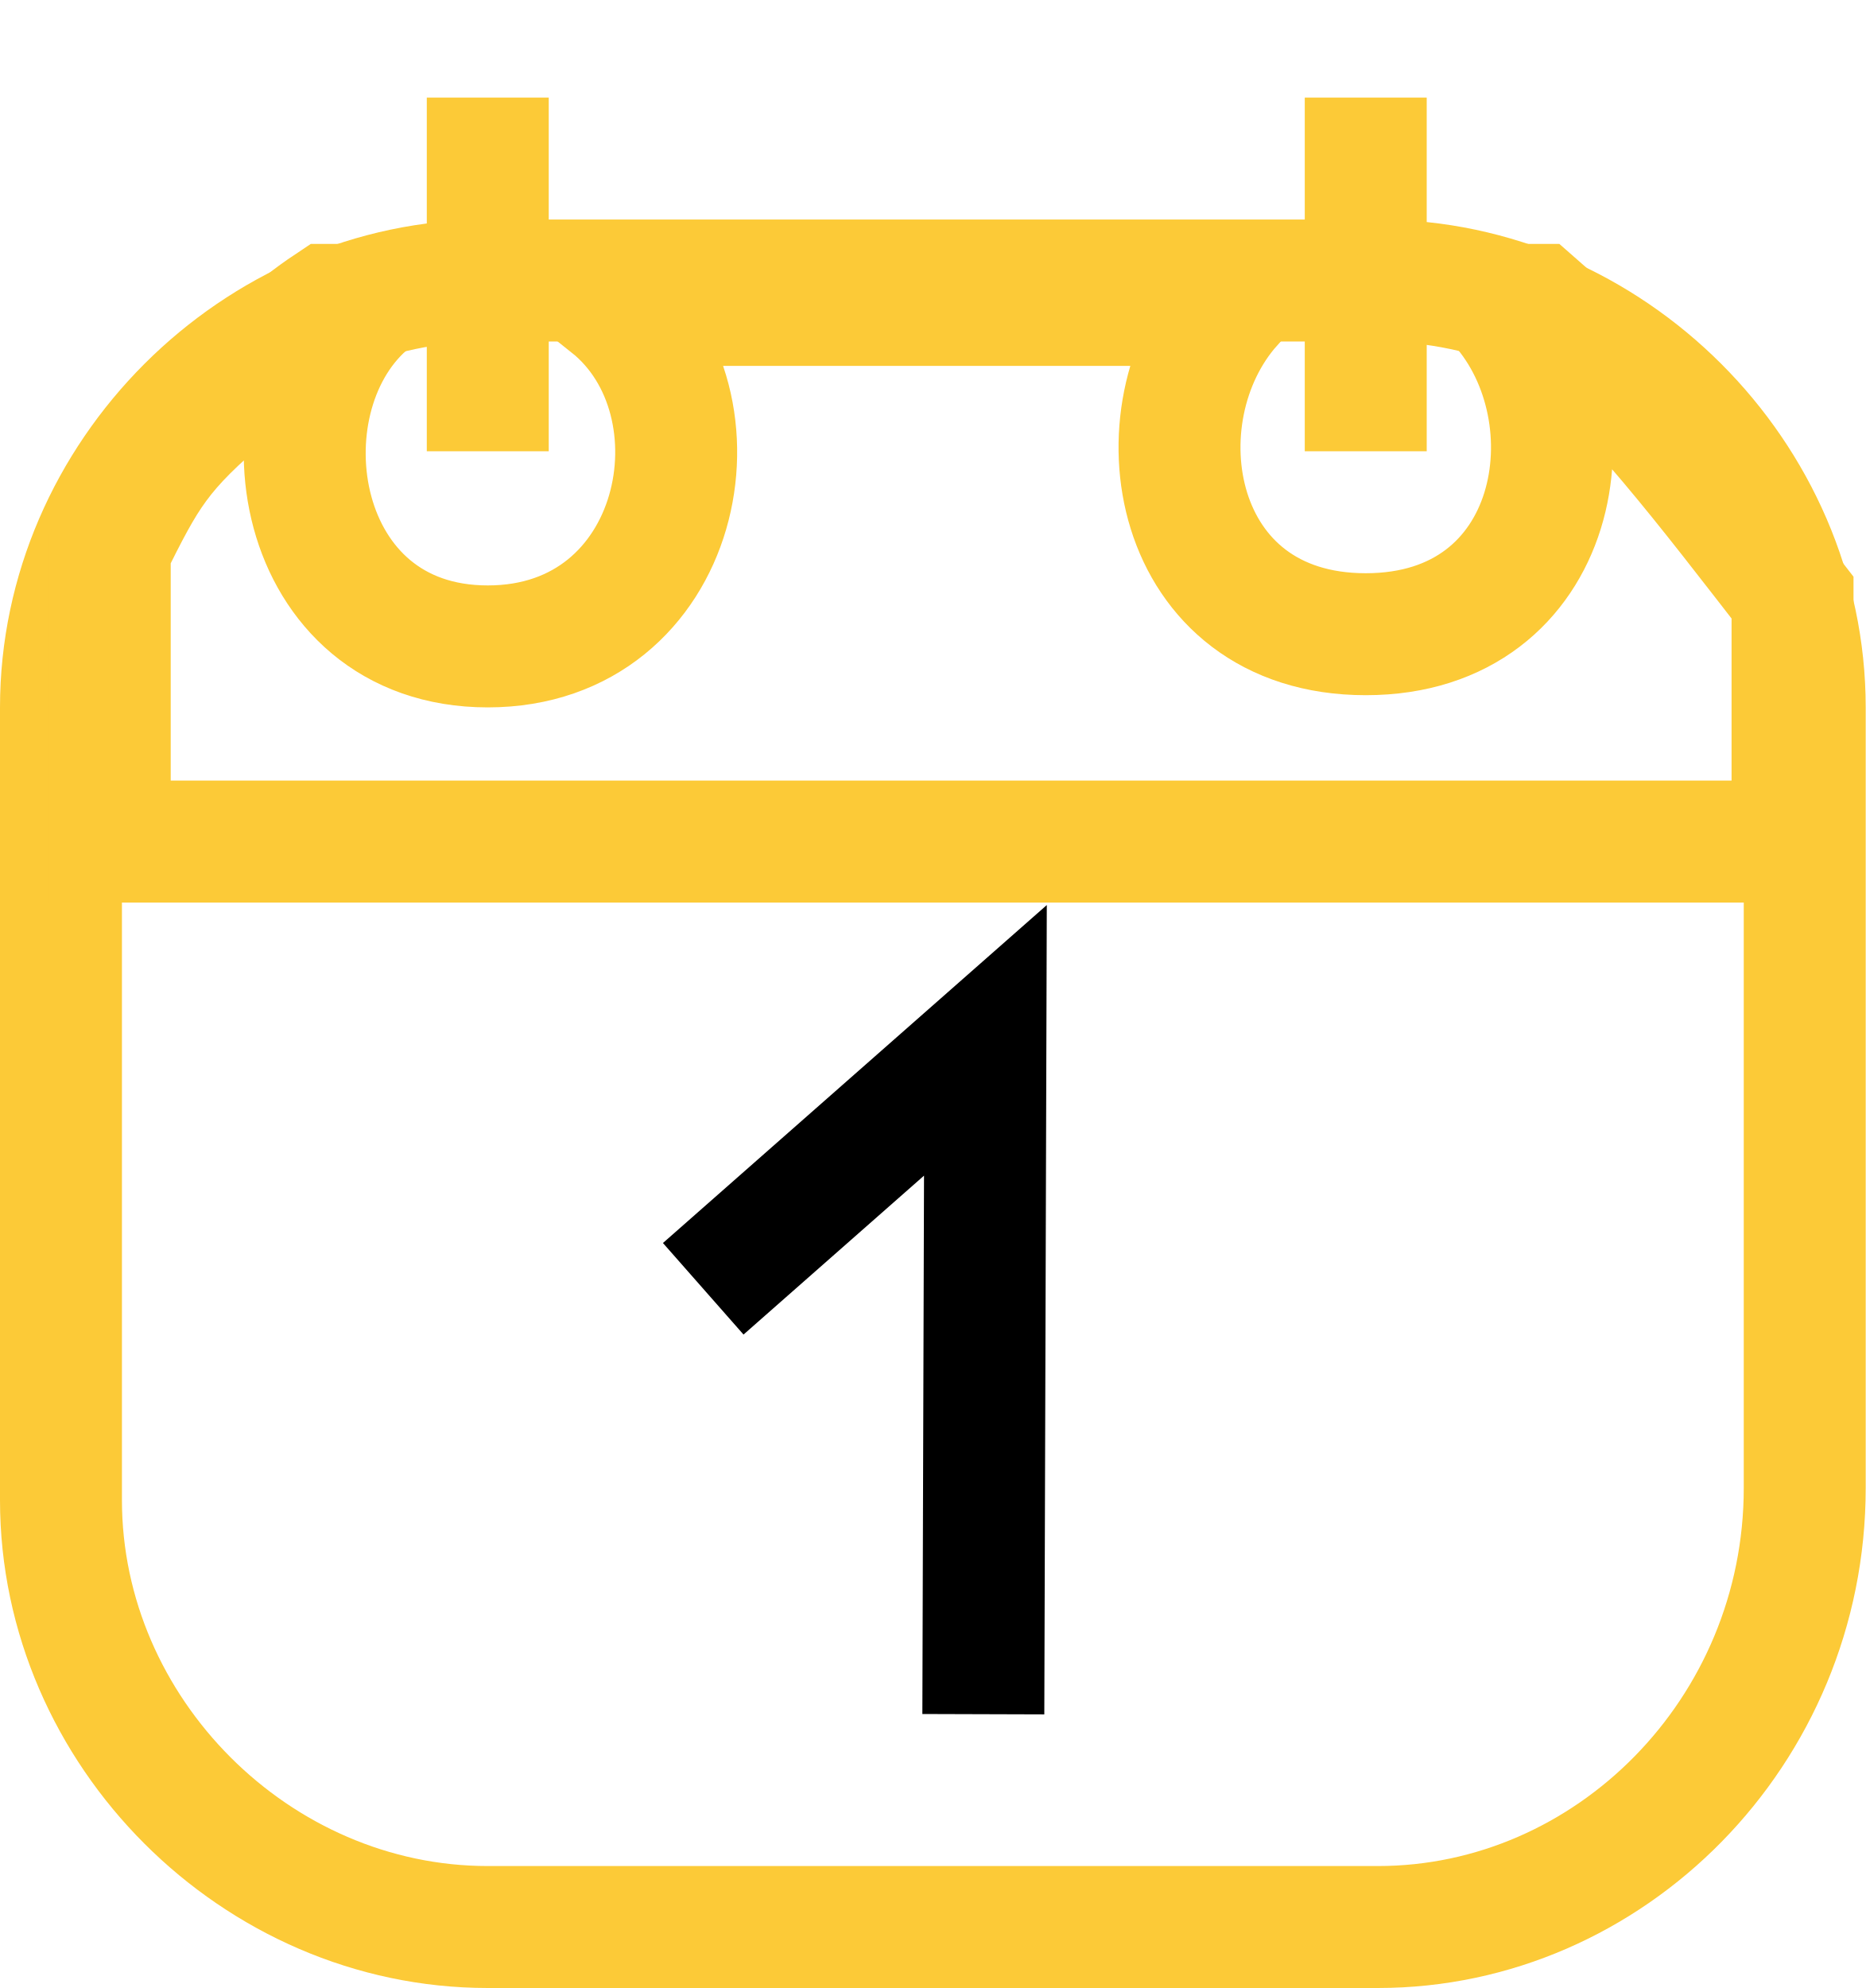
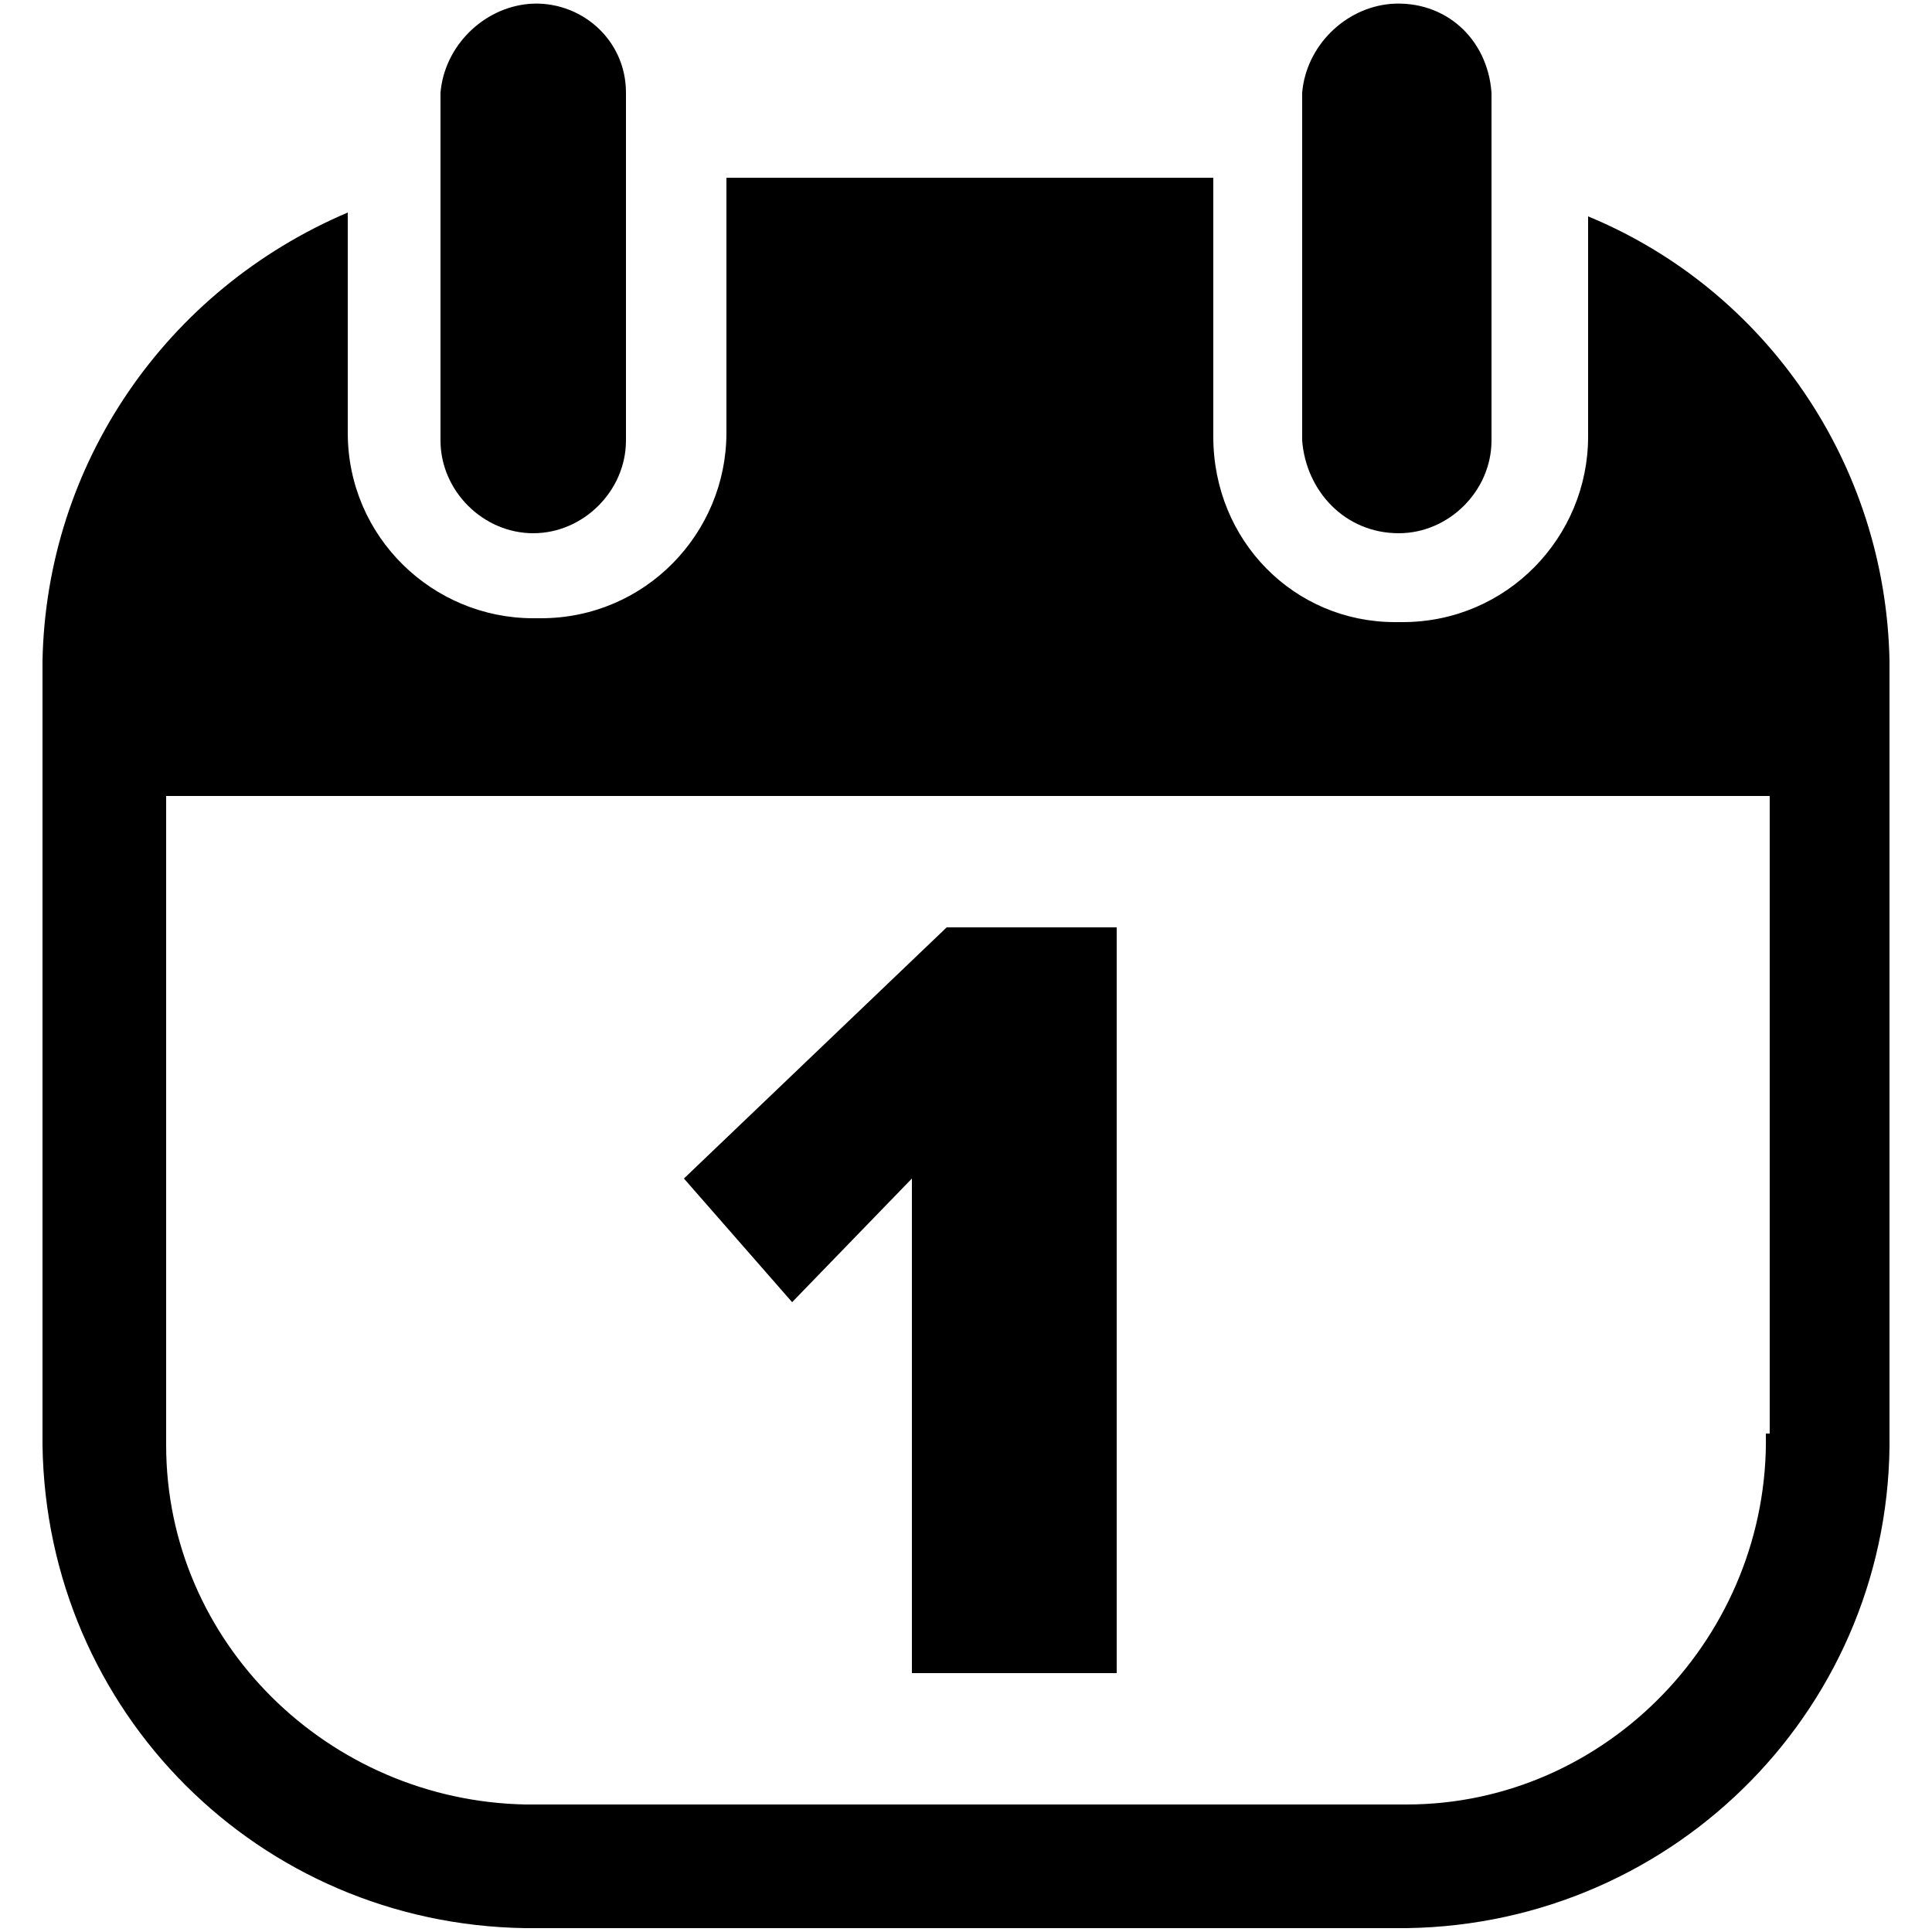
- <svg xmlns="http://www.w3.org/2000/svg" version="1.1" id="Layer_2" x="0px" y="0px" viewBox="0 0 15.3 16.3" style="enable-background:new 0 0 15.3 16.3;" xml:space="preserve" width="15.3" height="16.3">
-   <defs id="defs19" />
-   <g stroke="#FCCA37" id="g3">
-     <path fill="none" d="M11.3,15.8H4c-1.9,0-3.5-1.6-3.5-3.5V5.8c0-1.9,1.6-3.5,3.5-3.5h7.3c1.9,0,3.5,1.6,3.5,3.5v6.4   C14.8,14.2,13.2,15.8,11.3,15.8z" id="path5" />
-     <line x1="4" y1="0.8" x2="4" y2="3.7" id="line11" />
-     <line x1="11.2" y1="0.8" x2="11.2" y2="3.7" id="line13" />
-     <path fill="none" d="M12.6,2.5C12.6,2.5,12.6,2.5,12.6,2.5l-0.3,0c0.8,0.9,0.5,2.7-1.1,2.7c-1.6,0-1.9-1.8-1.1-2.7H5   c1,0.8,0.6,2.8-1,2.8c-1.6,0-1.9-2-1-2.8H2.7C2.4,2.7,2.2,2.9,1.9,3.2c-0.6,0.5-0.7,0.7-1,1.3c0,0,0,0,0,0.1v2.3h13.8V4.9   C14,4,13.4,3.2,12.6,2.5z" id="path15" />
-     <path fill="none" style="fill:none;fill-rule:evenodd;stroke:#000000;stroke-width:1px;stroke-linecap:butt;stroke-linejoin:miter;stroke-opacity:1" d="M 5.767,10.567 8.081,8.53 8.064,14.055" id="path4153" />
+ <svg xmlns="http://www.w3.org/2000/svg" version="1.1" id="Layer_1" x="0px" y="0px" viewBox="0 0 50 50" style="enable-background:new 0 0 50 50;" xml:space="preserve">
+   <g id="Layer_2">
+     <g id="Layer_2-2">
+       <polygon points="23.6,30.5 23.6,43.3 28.9,43.3 28.9,24 24.5,24 17.7,30.5 20.5,33.7   " />
+       <path d="M13.8,13.8c1.3,0,2.4-1.1,2.4-2.4c0,0,0,0,0,0v-9C16.2,1,15,0,13.7,0.1c-1.2,0.1-2.2,1.1-2.3,2.3v9    C11.4,12.7,12.5,13.8,13.8,13.8C13.8,13.8,13.8,13.8,13.8,13.8z" />
+       <path d="M36.2,13.8c1.3,0,2.4-1.1,2.4-2.4c0,0,0,0,0,0v-9C38.5,1,37.4,0,36,0.1c-1.2,0.1-2.2,1.1-2.3,2.3v9    C33.8,12.7,34.8,13.8,36.2,13.8C36.2,13.8,36.2,13.8,36.2,13.8z" />
+       <path d="M41.1,5.6v5.7c0,2.6-2.1,4.8-4.8,4.8h-0.2c-2.6,0-4.7-2.1-4.7-4.8V4.6H18.8v6.6c0,2.6-2.1,4.8-4.8,4.8h-0.2    C11.2,16,9,13.9,9,11.2V5.5C4.3,7.5,1.2,12,1.1,17.1v20.3c0.1,6.9,5.6,12.4,12.5,12.5h22.8c7-0.1,12.6-5.8,12.5-12.8v-20    C48.8,12,45.7,7.5,41.1,5.6z M45.7,37.1c0.1,5.2-4.1,9.6-9.3,9.6H13.6c-5.1-0.1-9.3-4.2-9.3-9.3V20.6h41.5V37.1z" />
+     </g>
  </g>
</svg>
